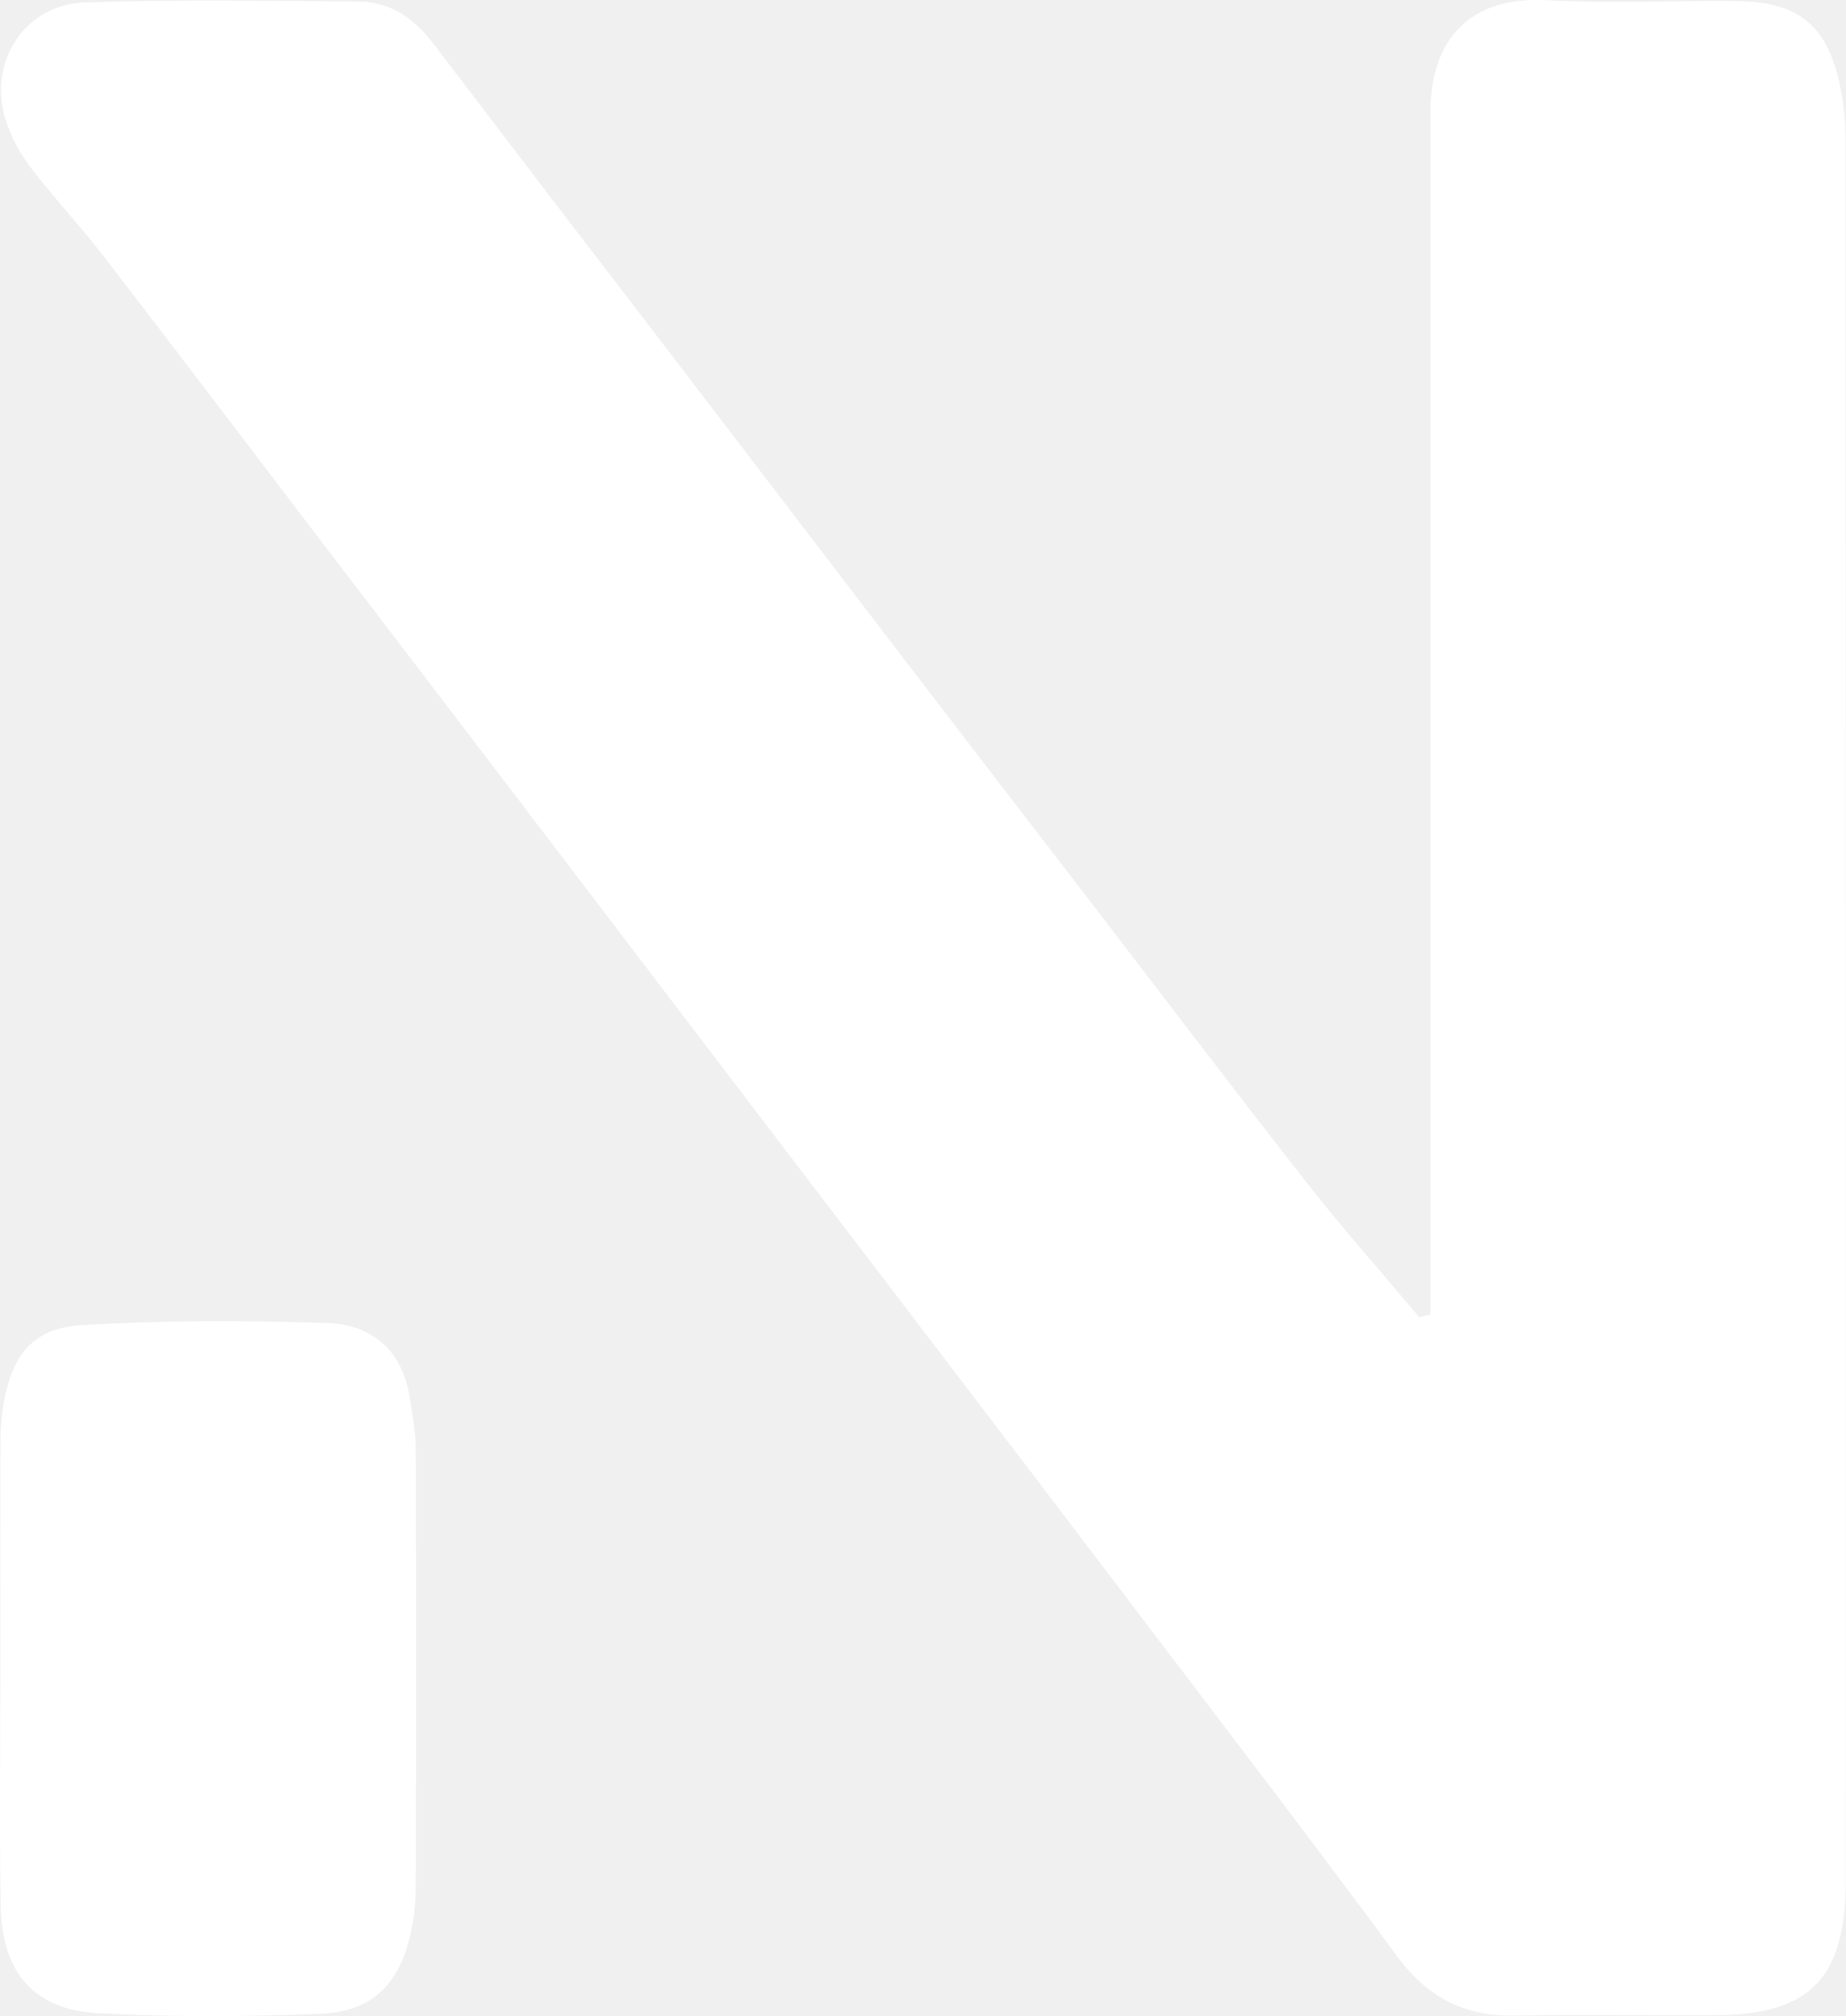
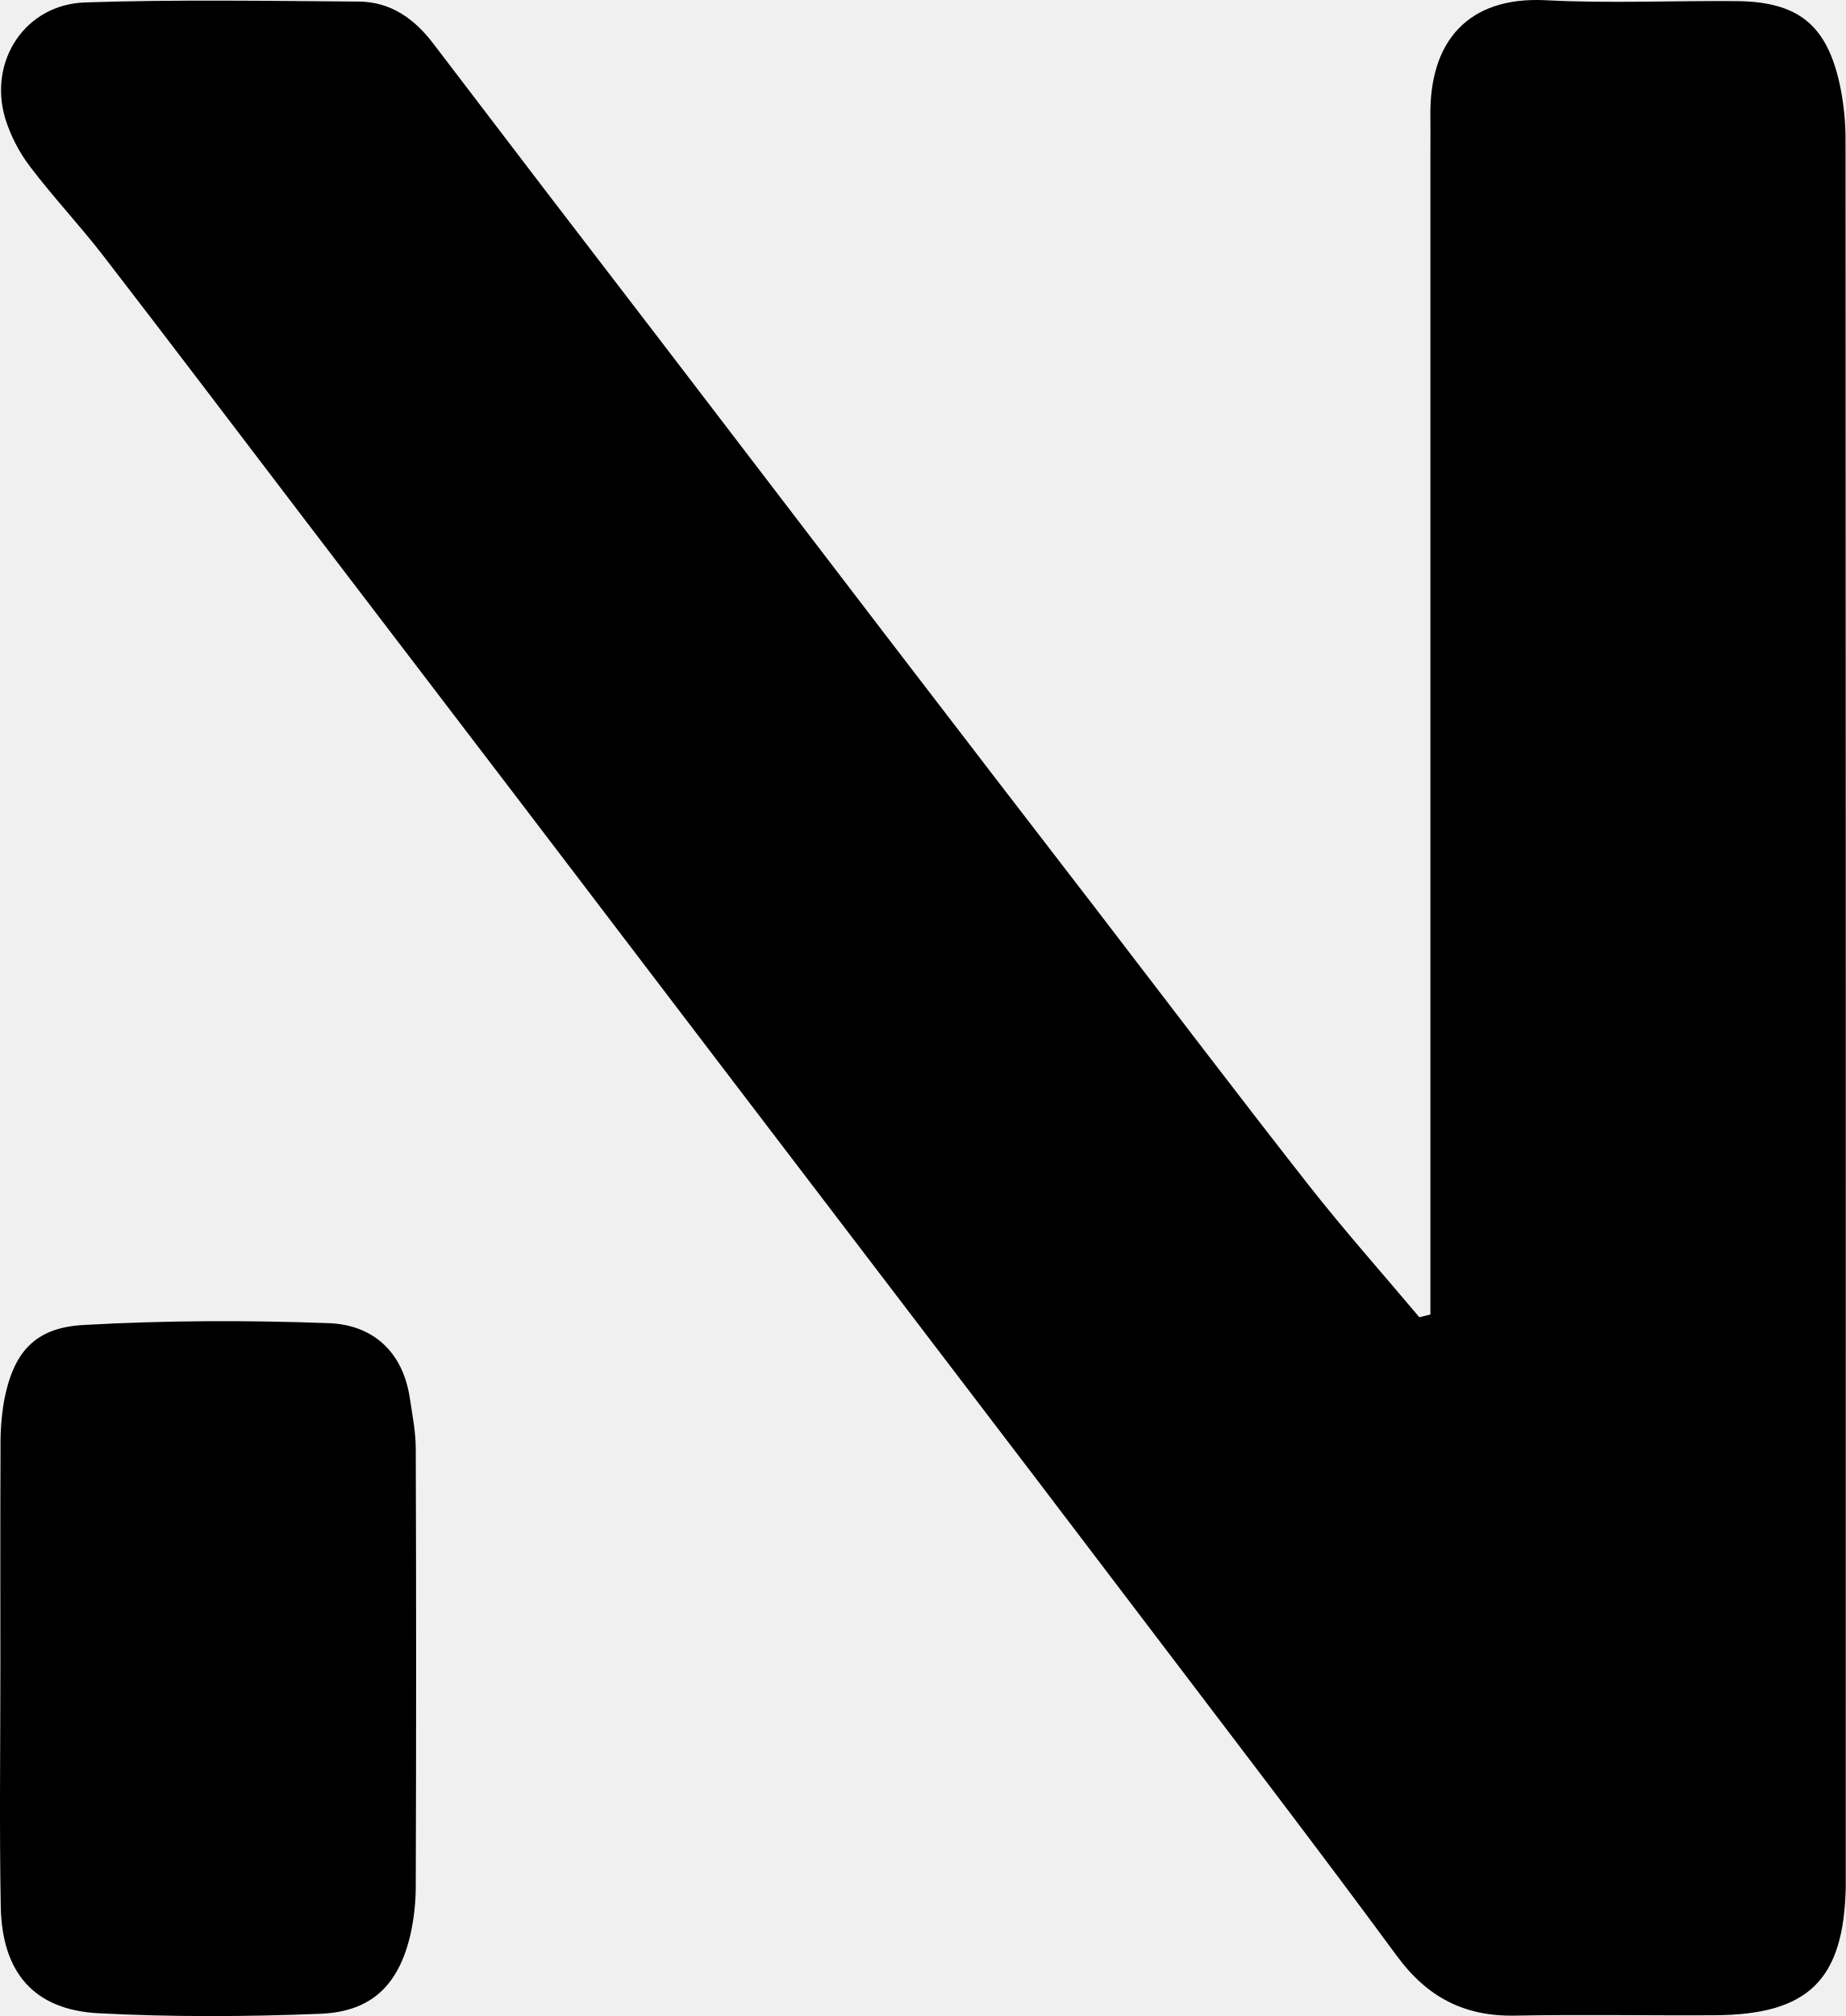
<svg xmlns="http://www.w3.org/2000/svg" viewBox="0 0 825.04 901.2">
  <defs>
    <style>.cls-1{fill:#fff;}</style>
  </defs>
  <g id="Layer_2" data-name="Layer 2">
    <g id="Layer_1_copy" data-name="Layer 1 copy">
-       <path class="cls-1" d="M639.37,587.61V66.73c0-4.85.07-9.69,0-14.54C638.79,18.54,656.11-1.72,691.08.11c28.3,1.49,56.74.14,85.12.39,27.59.24,40.42,10.61,46.22,37.57a118.79,118.79,0,0,1,2.51,24.6q.18,387.25.1,774.51c0,2.08,0,4.15,0,6.23-.83,41.62-16.58,57.21-58.5,57.45-29.76.17-59.53-.4-89.28.17-22.62.43-39.24-8.14-52.82-26.61C587.26,823.88,549,774.13,511.11,724.15Q463,660.75,414.72,597.52q-45.71-60-91.45-119.91-44.46-58.33-88.88-116.7-48.9-64.14-97.86-128.22c-30.08-39.43-60-79-90.29-118.26C35.78,100.88,24,88.37,13.62,74.72A70,70,0,0,1,2.3,52.83C-5.26,27.14,11.3,2,38,1.09,78.76-.26,119.63.41,160.46.71c14.09.11,24.67,7.56,33.12,18.66q50.08,65.81,100.47,131.36,51.51,67.35,103,134.73,46.5,60.69,93.16,121.26c31.48,41,62.68,82.18,94.57,122.84,15.9,20.27,33.06,39.56,49.65,59.28Z" />
-       <path class="cls-1" d="M.18,744.46C.17,712,.09,679.5.24,647a113.9,113.9,0,0,1,1.54-20.57c4.1-21.7,13.5-32.89,35.47-34.13,36.47-2.05,73.16-2.16,109.67-.82,19.74.73,33.18,12.74,36.28,33.6,1.11,7.46,2.62,15,2.64,22.48q.32,97.42,0,194.87A100,100,0,0,1,183.41,865c-5.22,22.3-17.31,34.27-40.12,35.2-33.1,1.35-66.37,1.5-99.43-.24C15.18,898.4.88,881.78.34,852.26-.32,816.34.18,780.39.18,744.46Z" />
+       <path className="cls-1" d="M639.37,587.61V66.73c0-4.85.07-9.69,0-14.54C638.79,18.54,656.11-1.72,691.08.11c28.3,1.49,56.74.14,85.12.39,27.59.24,40.42,10.61,46.22,37.57a118.79,118.79,0,0,1,2.51,24.6q.18,387.25.1,774.51c0,2.08,0,4.15,0,6.23-.83,41.62-16.58,57.21-58.5,57.45-29.76.17-59.53-.4-89.28.17-22.62.43-39.24-8.14-52.82-26.61C587.26,823.88,549,774.13,511.11,724.15Q463,660.75,414.72,597.52q-45.71-60-91.45-119.91-44.46-58.33-88.88-116.7-48.9-64.14-97.86-128.22c-30.08-39.43-60-79-90.29-118.26C35.78,100.88,24,88.37,13.62,74.72A70,70,0,0,1,2.3,52.83C-5.26,27.14,11.3,2,38,1.09,78.76-.26,119.63.41,160.46.71c14.09.11,24.67,7.56,33.12,18.66q50.08,65.81,100.47,131.36,51.51,67.35,103,134.73,46.5,60.69,93.16,121.26c31.48,41,62.68,82.18,94.57,122.84,15.9,20.27,33.06,39.56,49.65,59.28Z" />
+       <path className="cls-1" d="M.18,744.46C.17,712,.09,679.5.24,647a113.9,113.9,0,0,1,1.54-20.57c4.1-21.7,13.5-32.89,35.47-34.13,36.47-2.05,73.16-2.16,109.67-.82,19.74.73,33.18,12.74,36.28,33.6,1.11,7.46,2.62,15,2.64,22.48q.32,97.42,0,194.87A100,100,0,0,1,183.41,865c-5.22,22.3-17.31,34.27-40.12,35.2-33.1,1.35-66.37,1.5-99.43-.24C15.18,898.4.88,881.78.34,852.26-.32,816.34.18,780.39.18,744.46Z" />
    </g>
  </g>
</svg>
